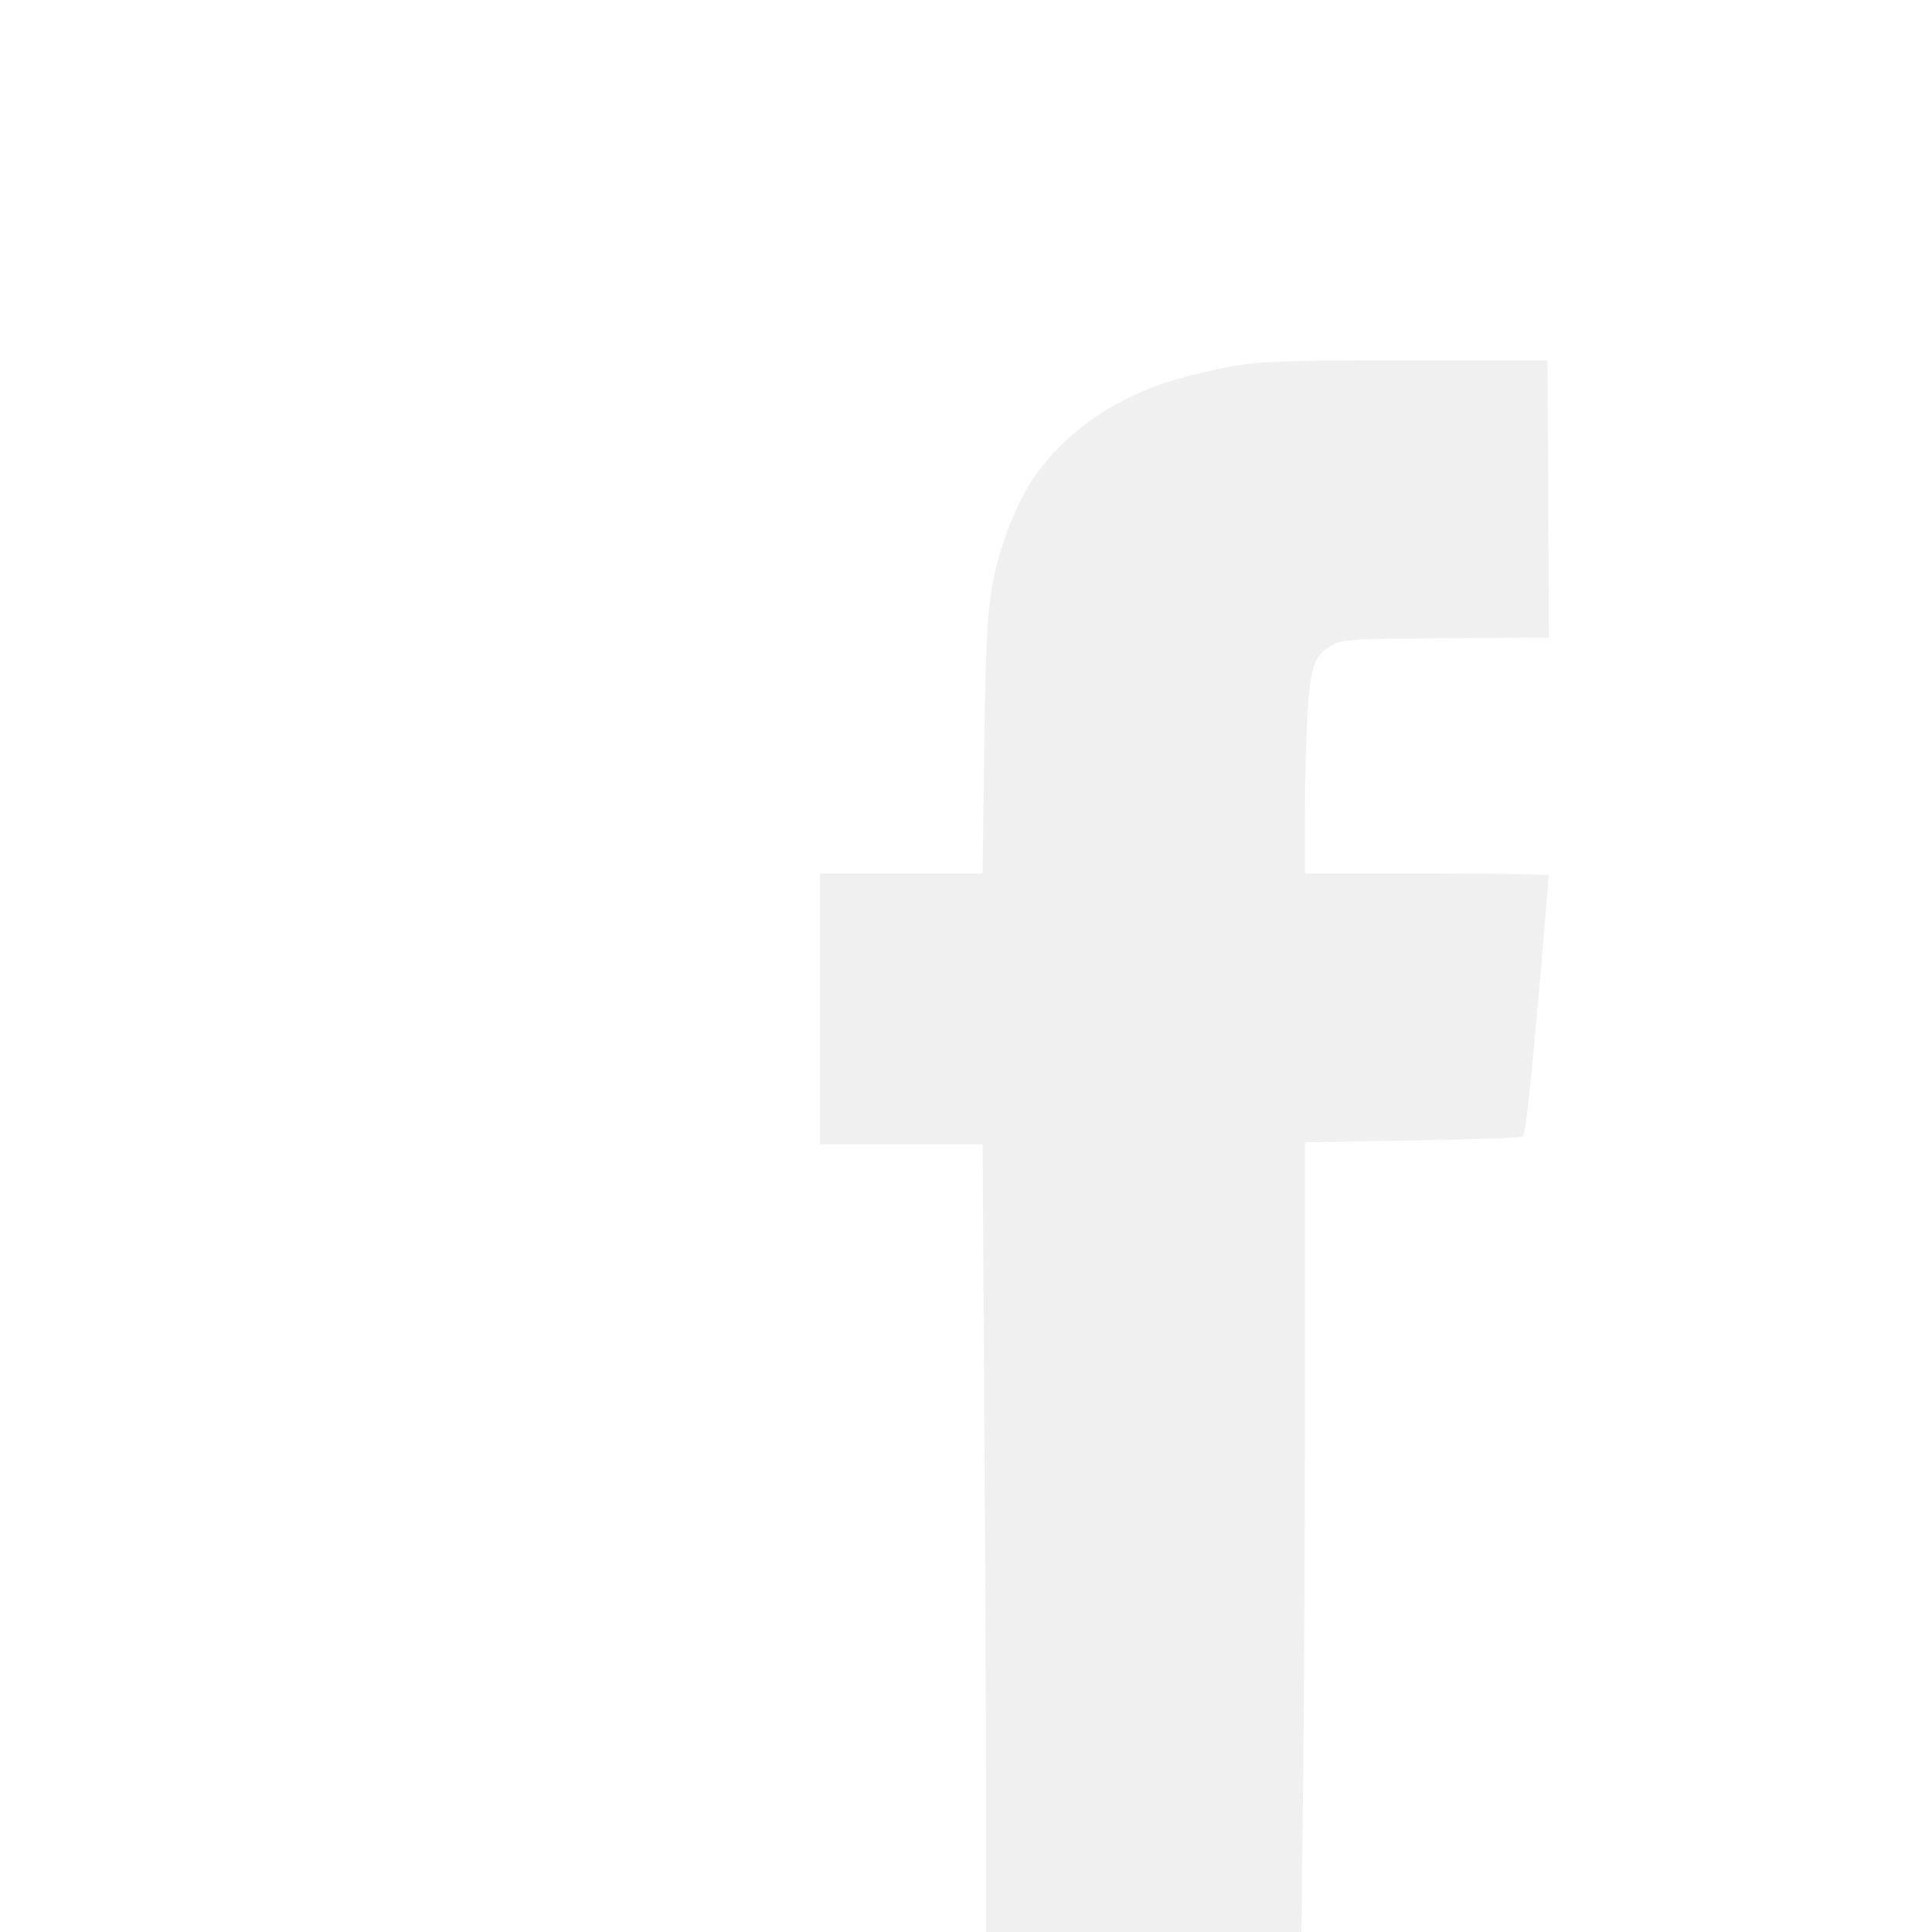
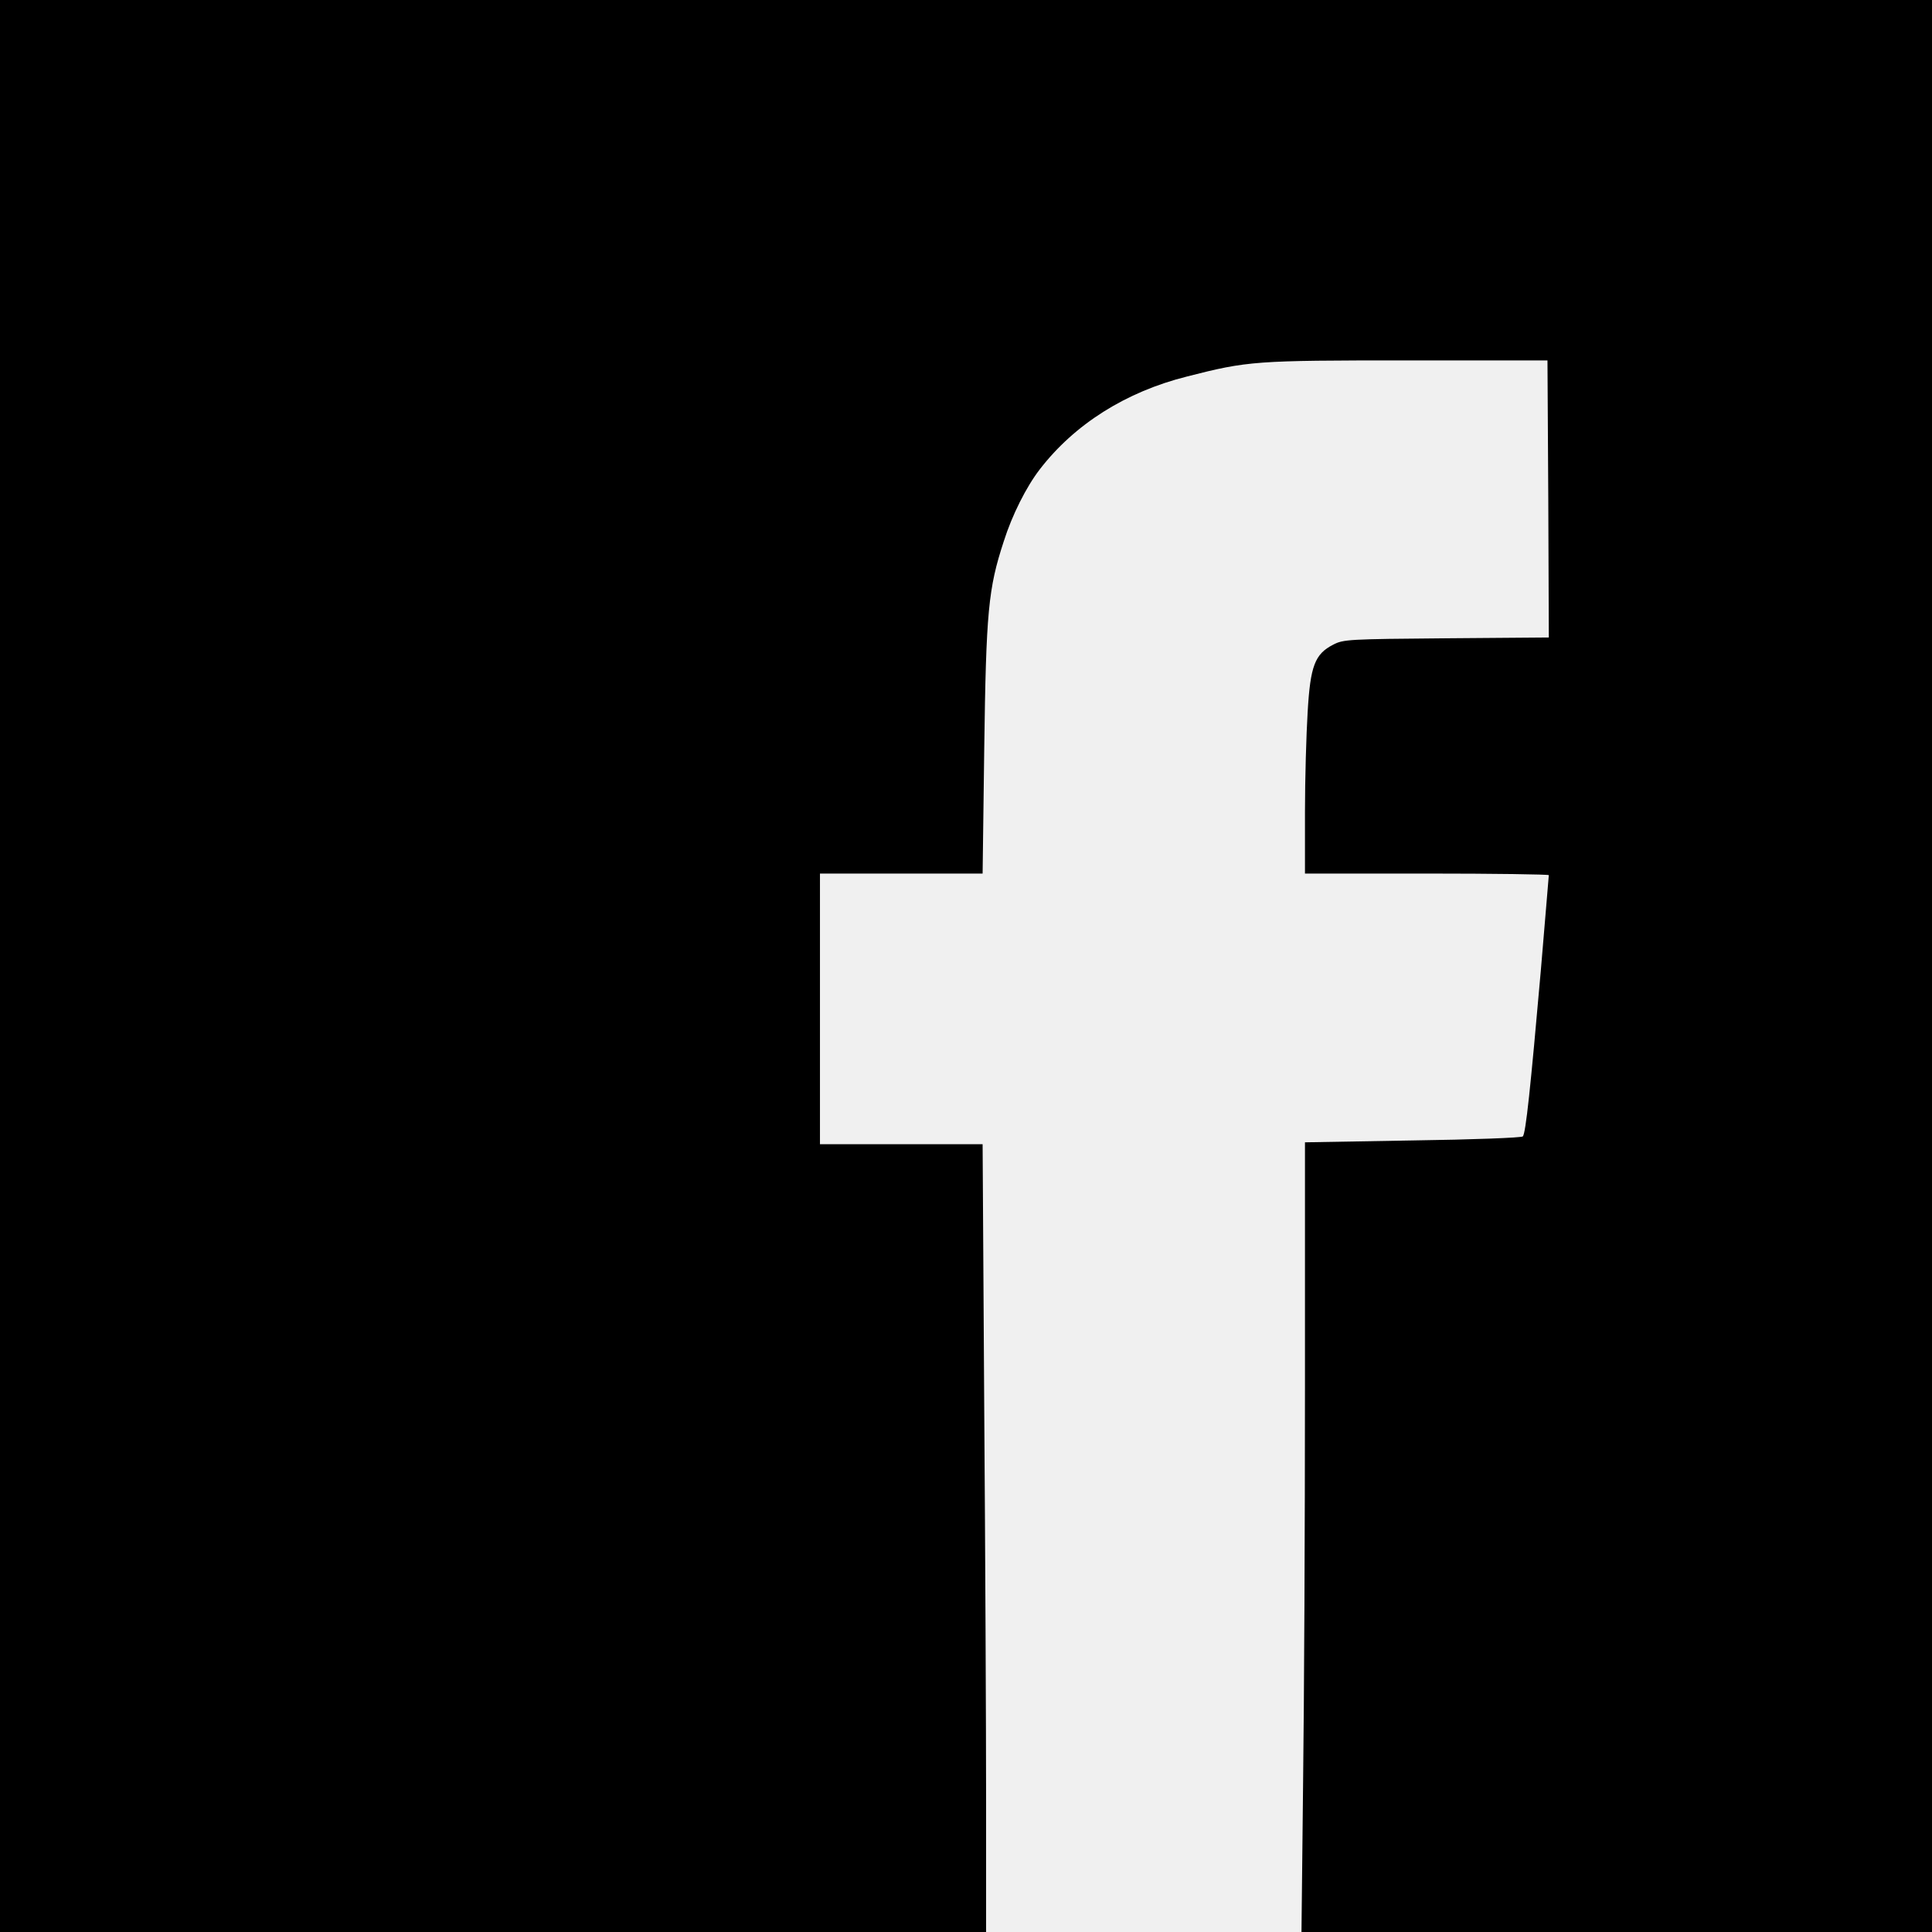
<svg xmlns="http://www.w3.org/2000/svg" version="1.0" width="721pt" height="721pt" viewBox="0 0 721 721" preserveAspectRatio="xMidYMid meet">
-   <g transform="translate(0,721) scale(0.1,-0.1)" fill="#FFFFFF" stroke="none">
+   <g transform="translate(0,721) scale(0.1,-0.1)" fill="#000000" stroke="none">
    <path d="M0 3605 l0 -3605 1840 0 1840 0 0 488 c0 268 -3 929 -7 1470 l-6 982 -304 0 -303 0 0 505 0 505 303 0 304 0 6 463 c7 516 15 600 73 777 31 98 84 203 134 268 130 169 322 290 550 347 227 58 253 60 820 60 l525 0 3 -517 2 -517 -382 -3 c-365 -3 -385 -4 -423 -24 -68 -35 -85 -79 -95 -251 -5 -82 -10 -250 -10 -375 l0 -228 455 0 c250 0 455 -3 455 -6 0 -4 -14 -165 -30 -358 -38 -433 -56 -606 -67 -617 -5 -5 -190 -12 -411 -15 l-402 -7 0 -917 c0 -504 -3 -1167 -7 -1473 l-6 -557 1176 0 1177 0 0 3605 0 3605 -3605 0 -3605 0 0 -3605z" />
  </g>
</svg>
